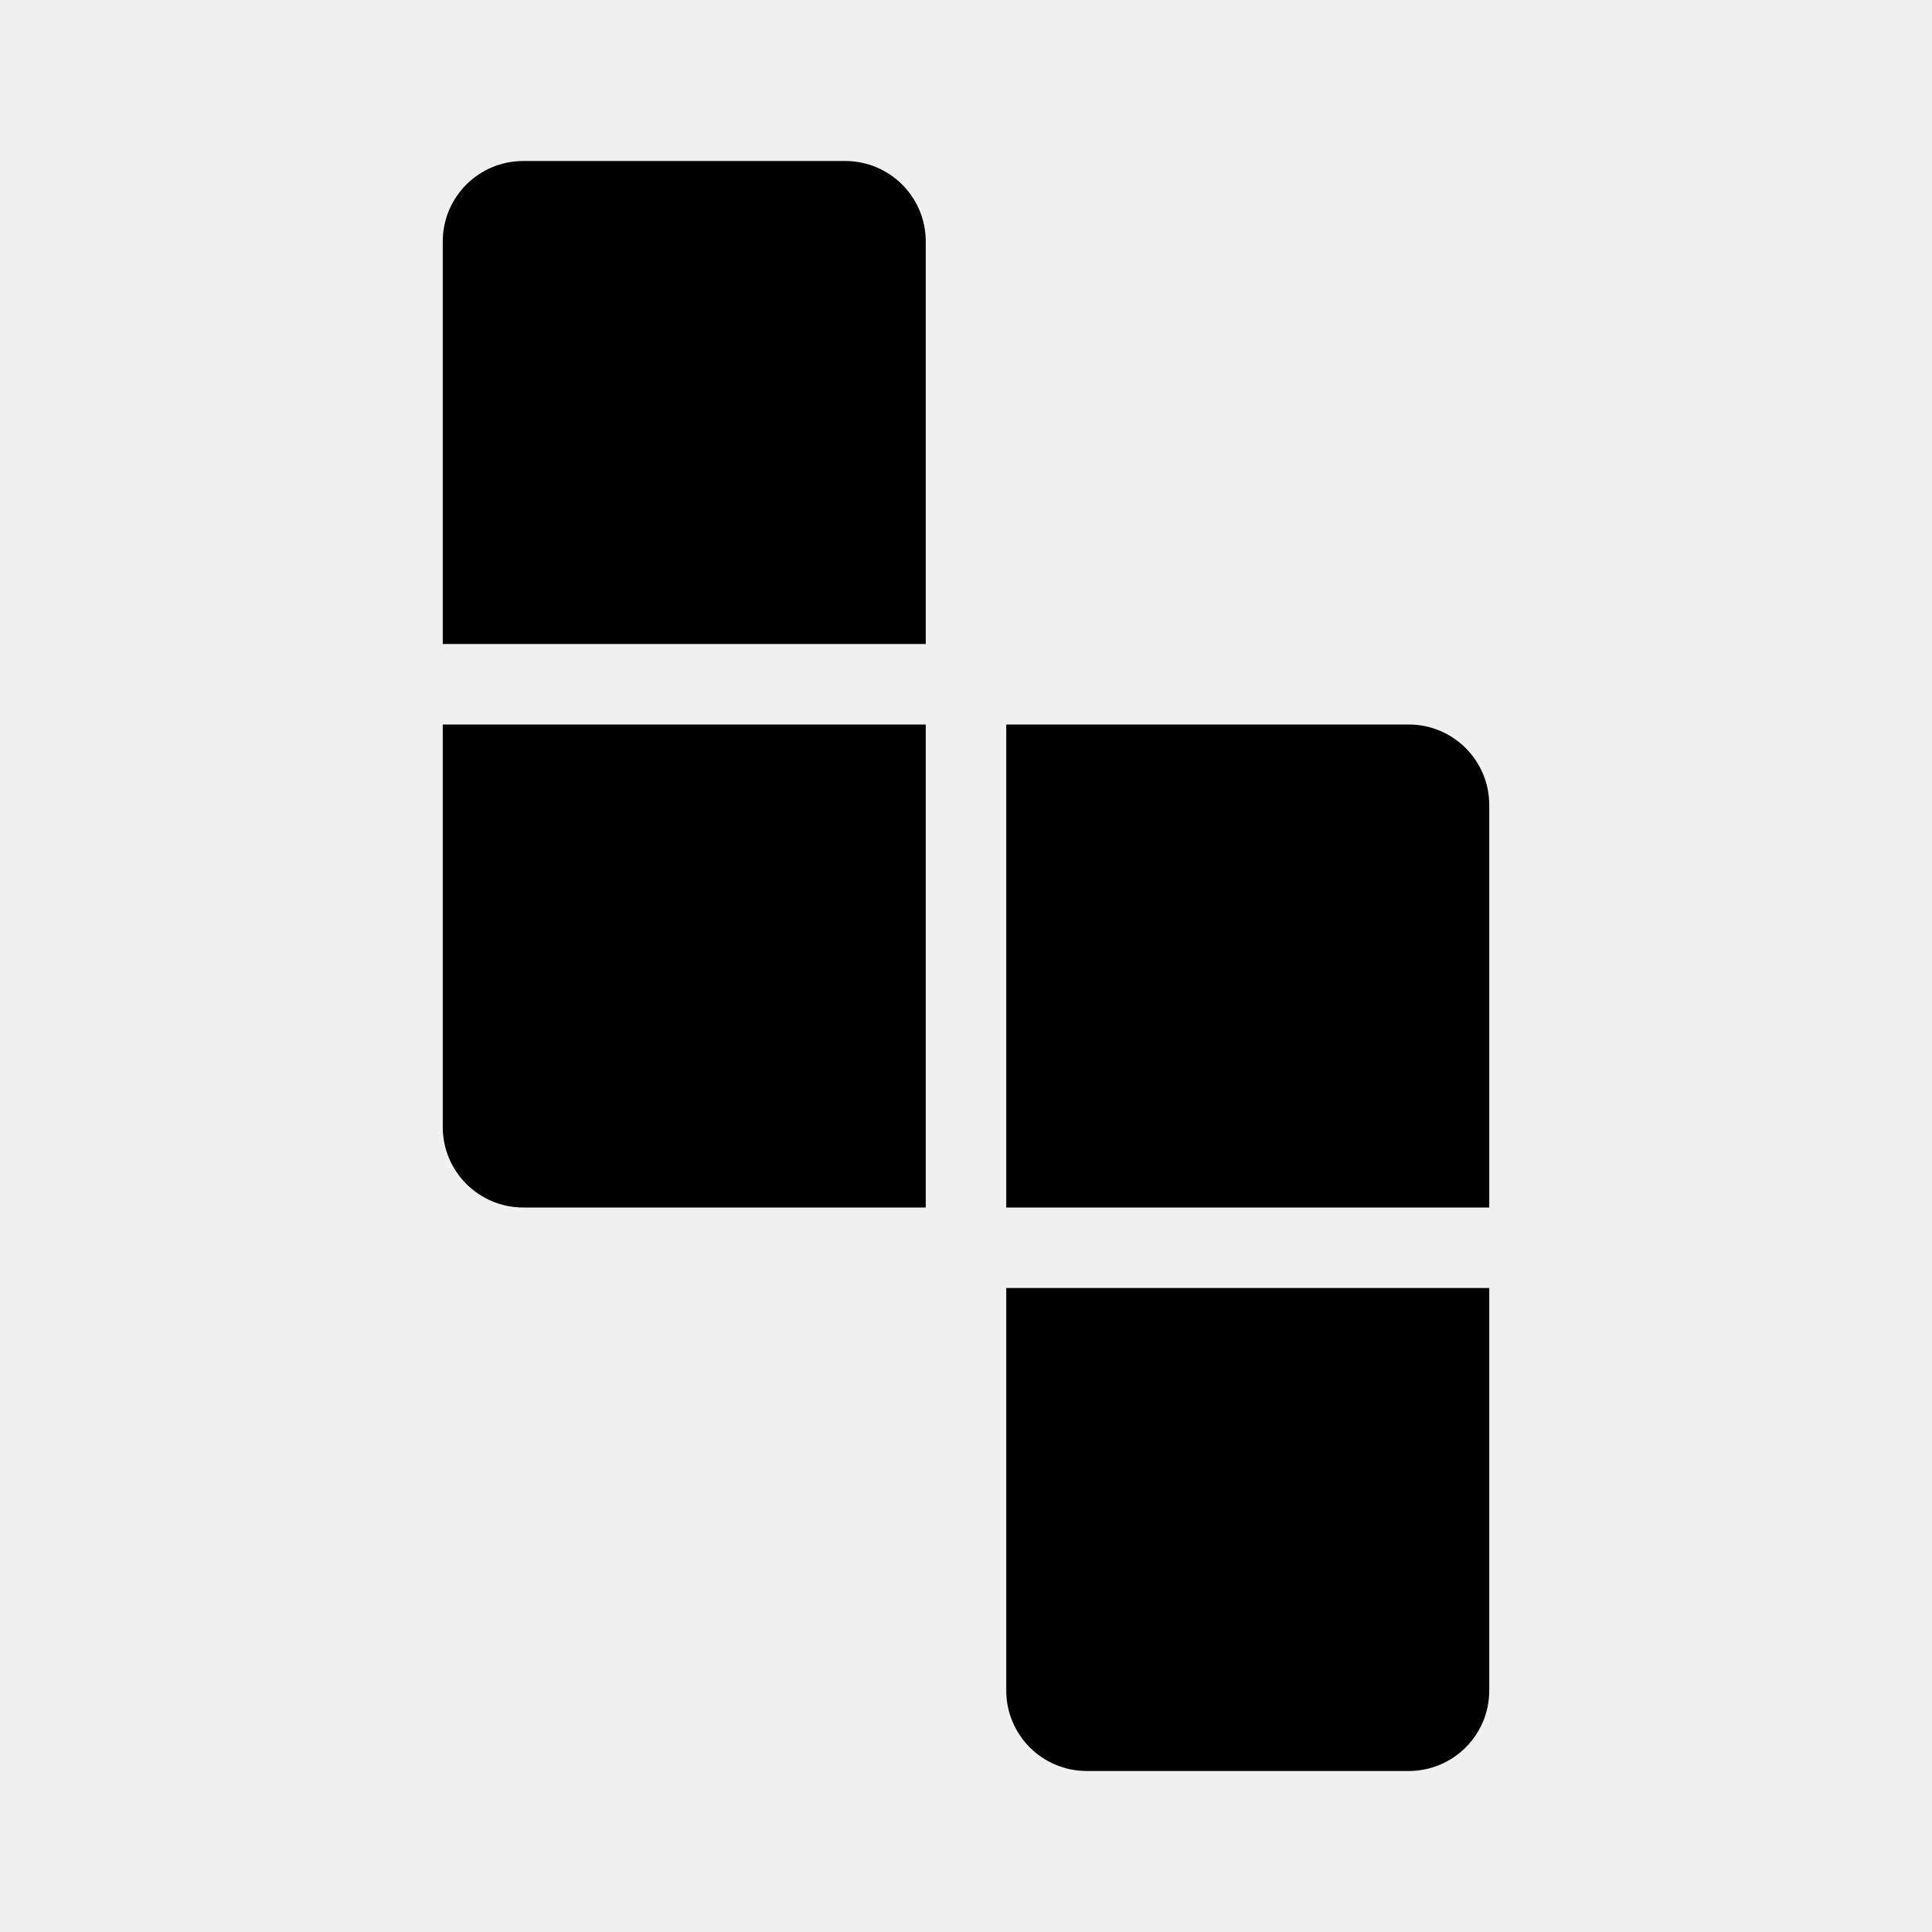
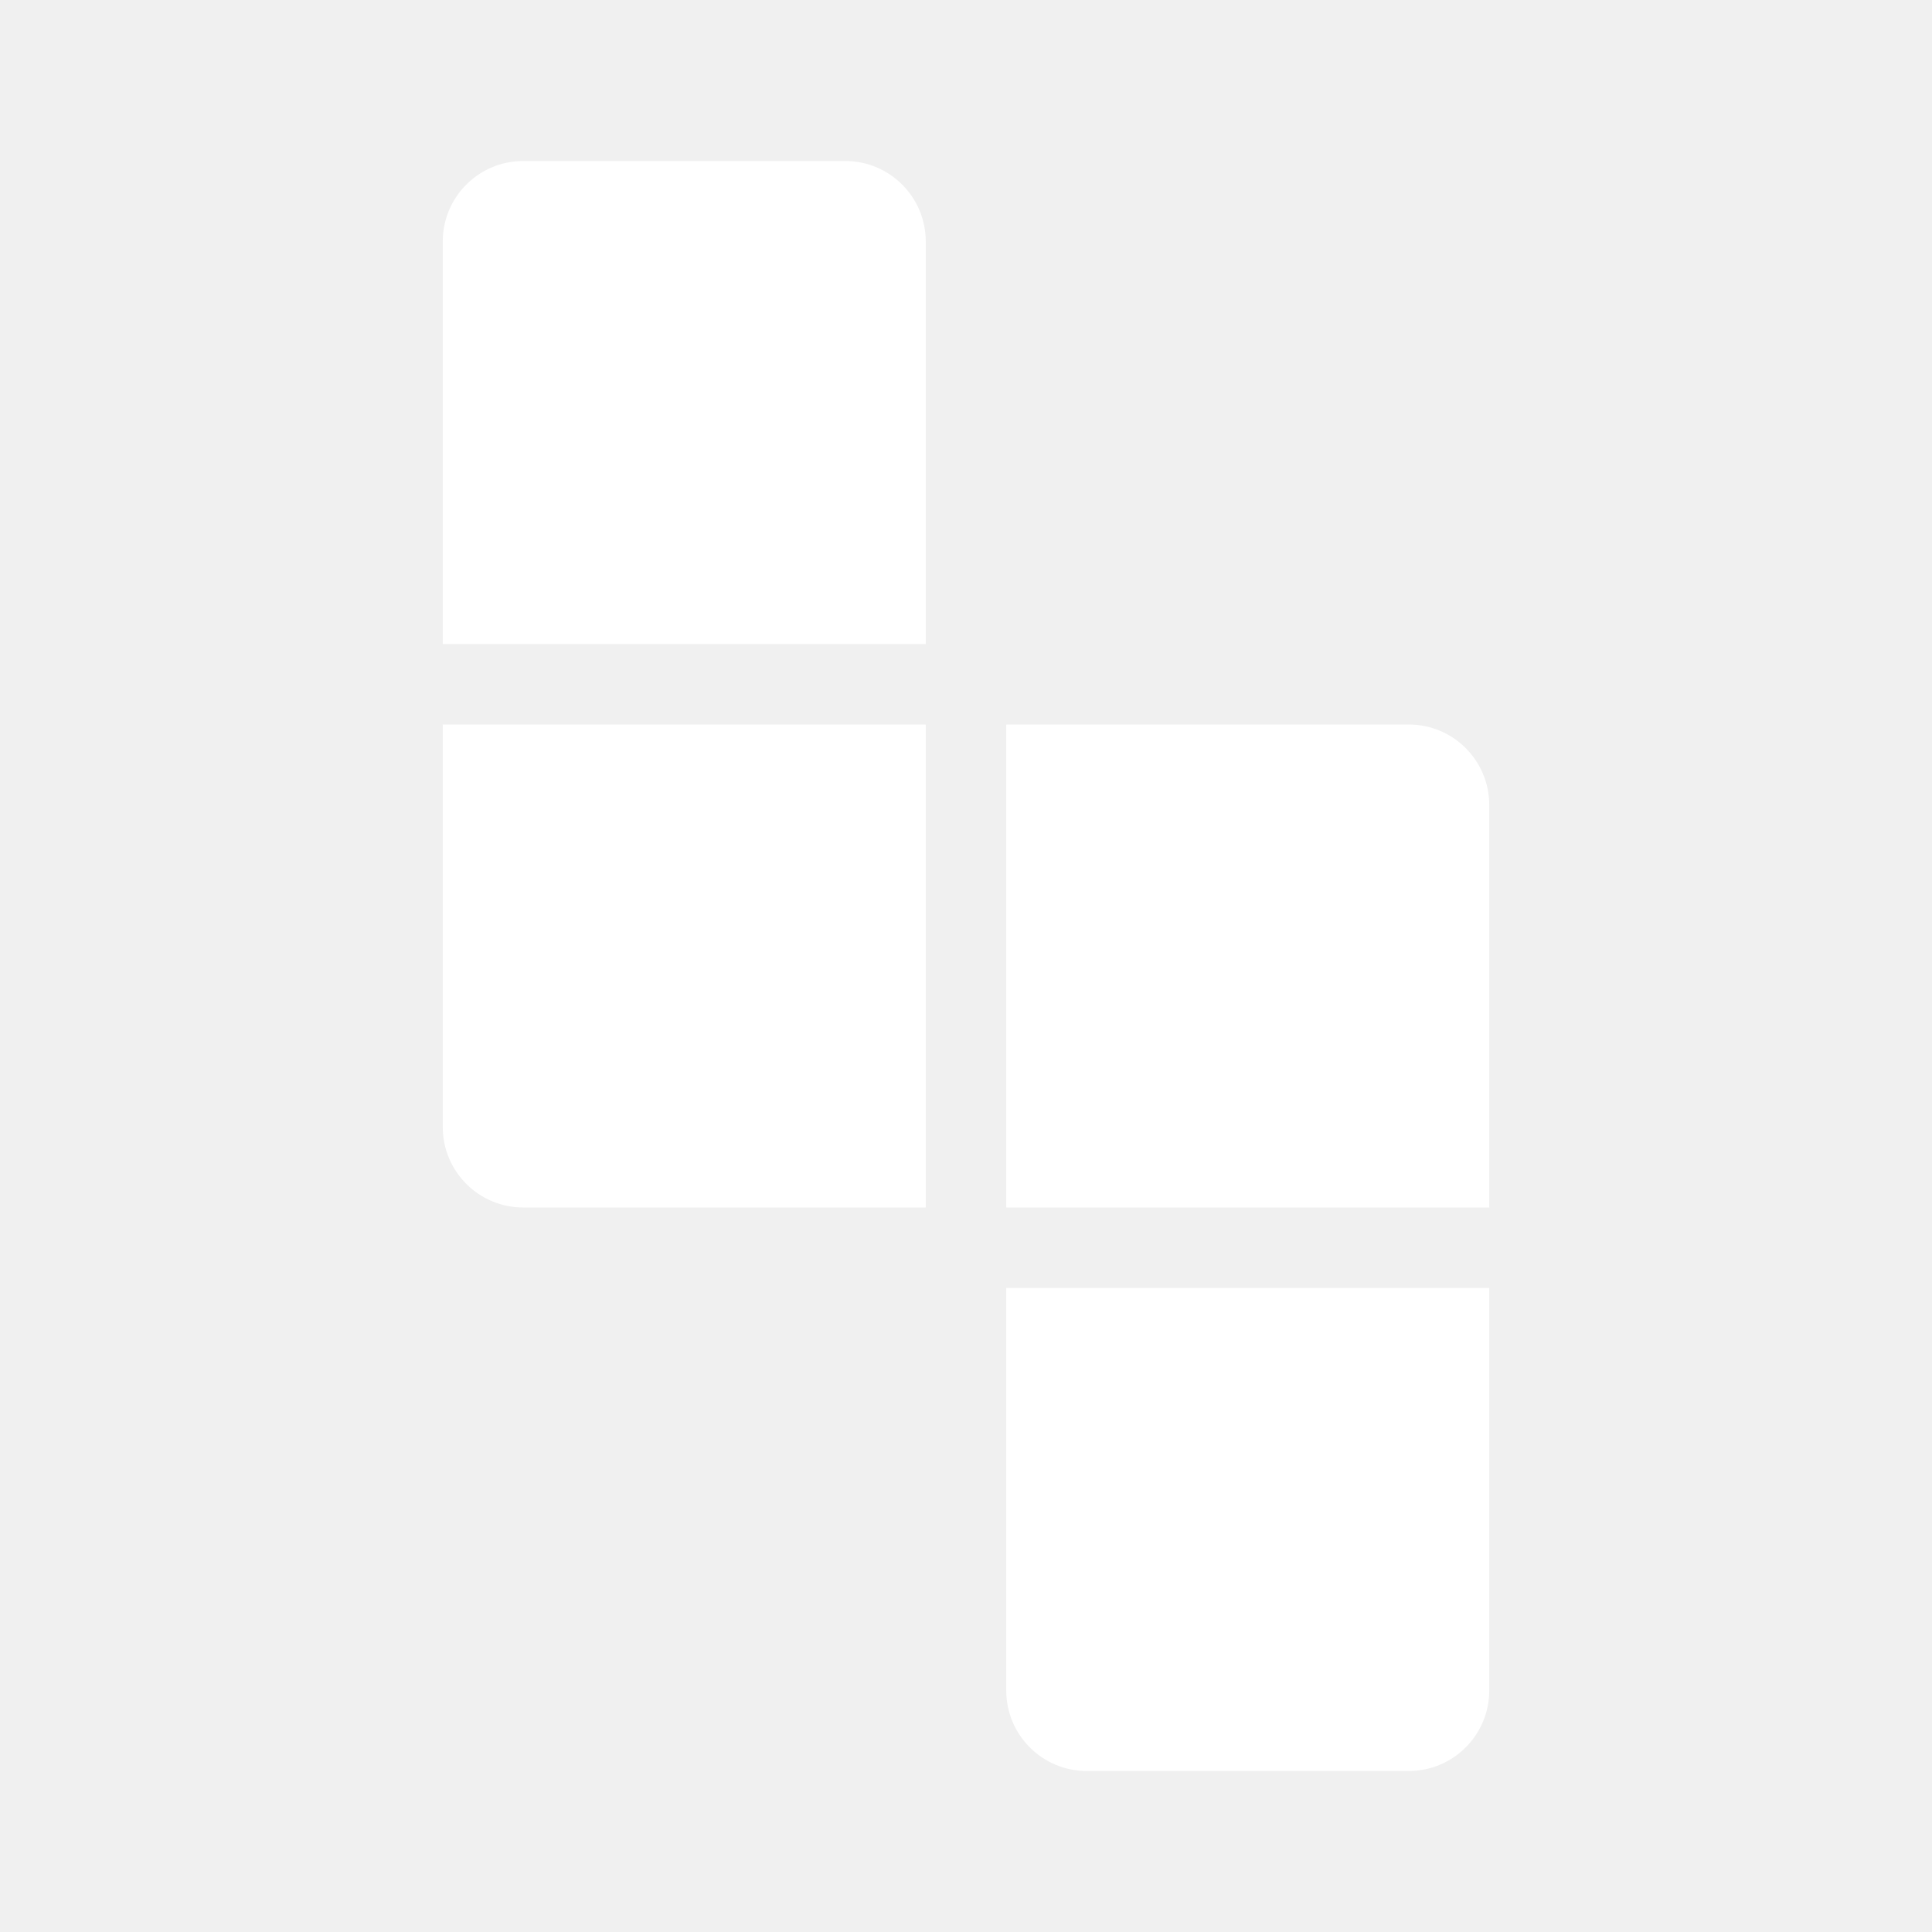
- <svg xmlns="http://www.w3.org/2000/svg" viewBox="0 0 24 24" fill="#000000">
+ <svg xmlns="http://www.w3.org/2000/svg" viewBox="0 0 24 24" fill="#ffffff">
  <path d="M10.5,2h-4a1,1,0,0,0-1,1V8h6V3A1,1,0,0,0,10.5,2Z" />
  <path d="M5.5,14a1,1,0,0,0,1,1h5V9h-6Z" />
  <path d="M17.5,9h-5v6h6V10A1,1,0,0,0,17.5,9Z" />
  <path d="M12.5,21a1,1,0,0,0,1,1h4a1,1,0,0,0,1-1V16h-6Z" />
</svg>
